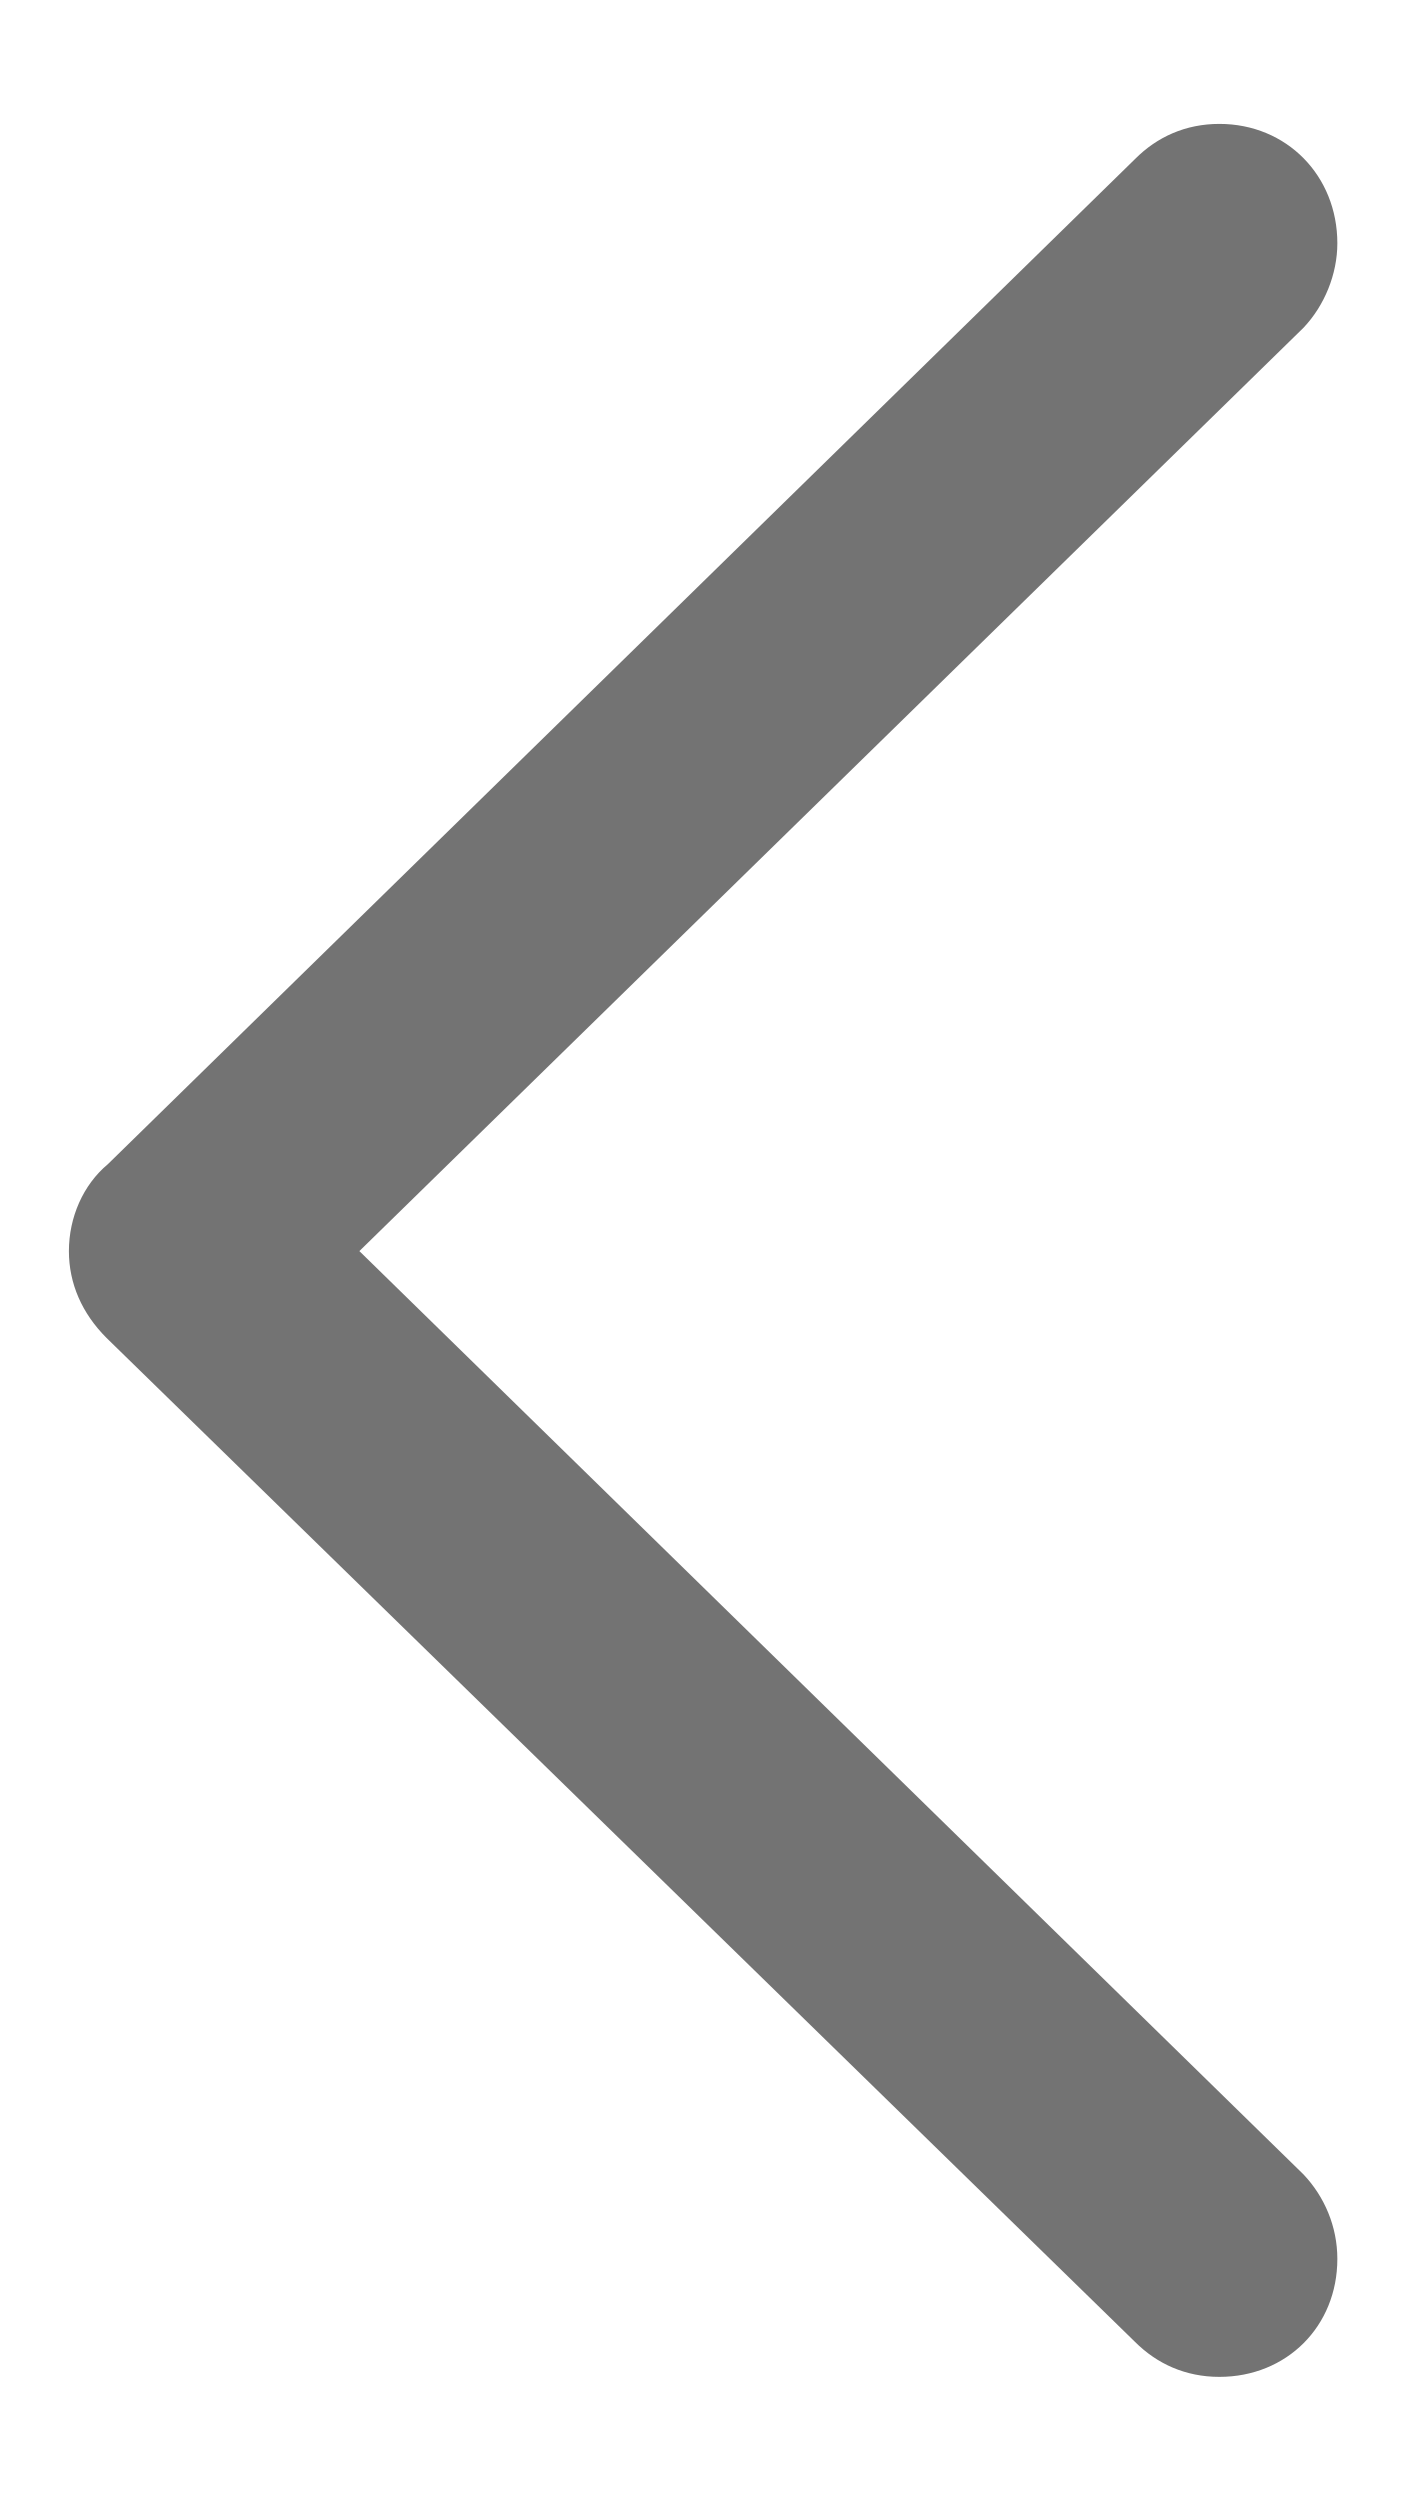
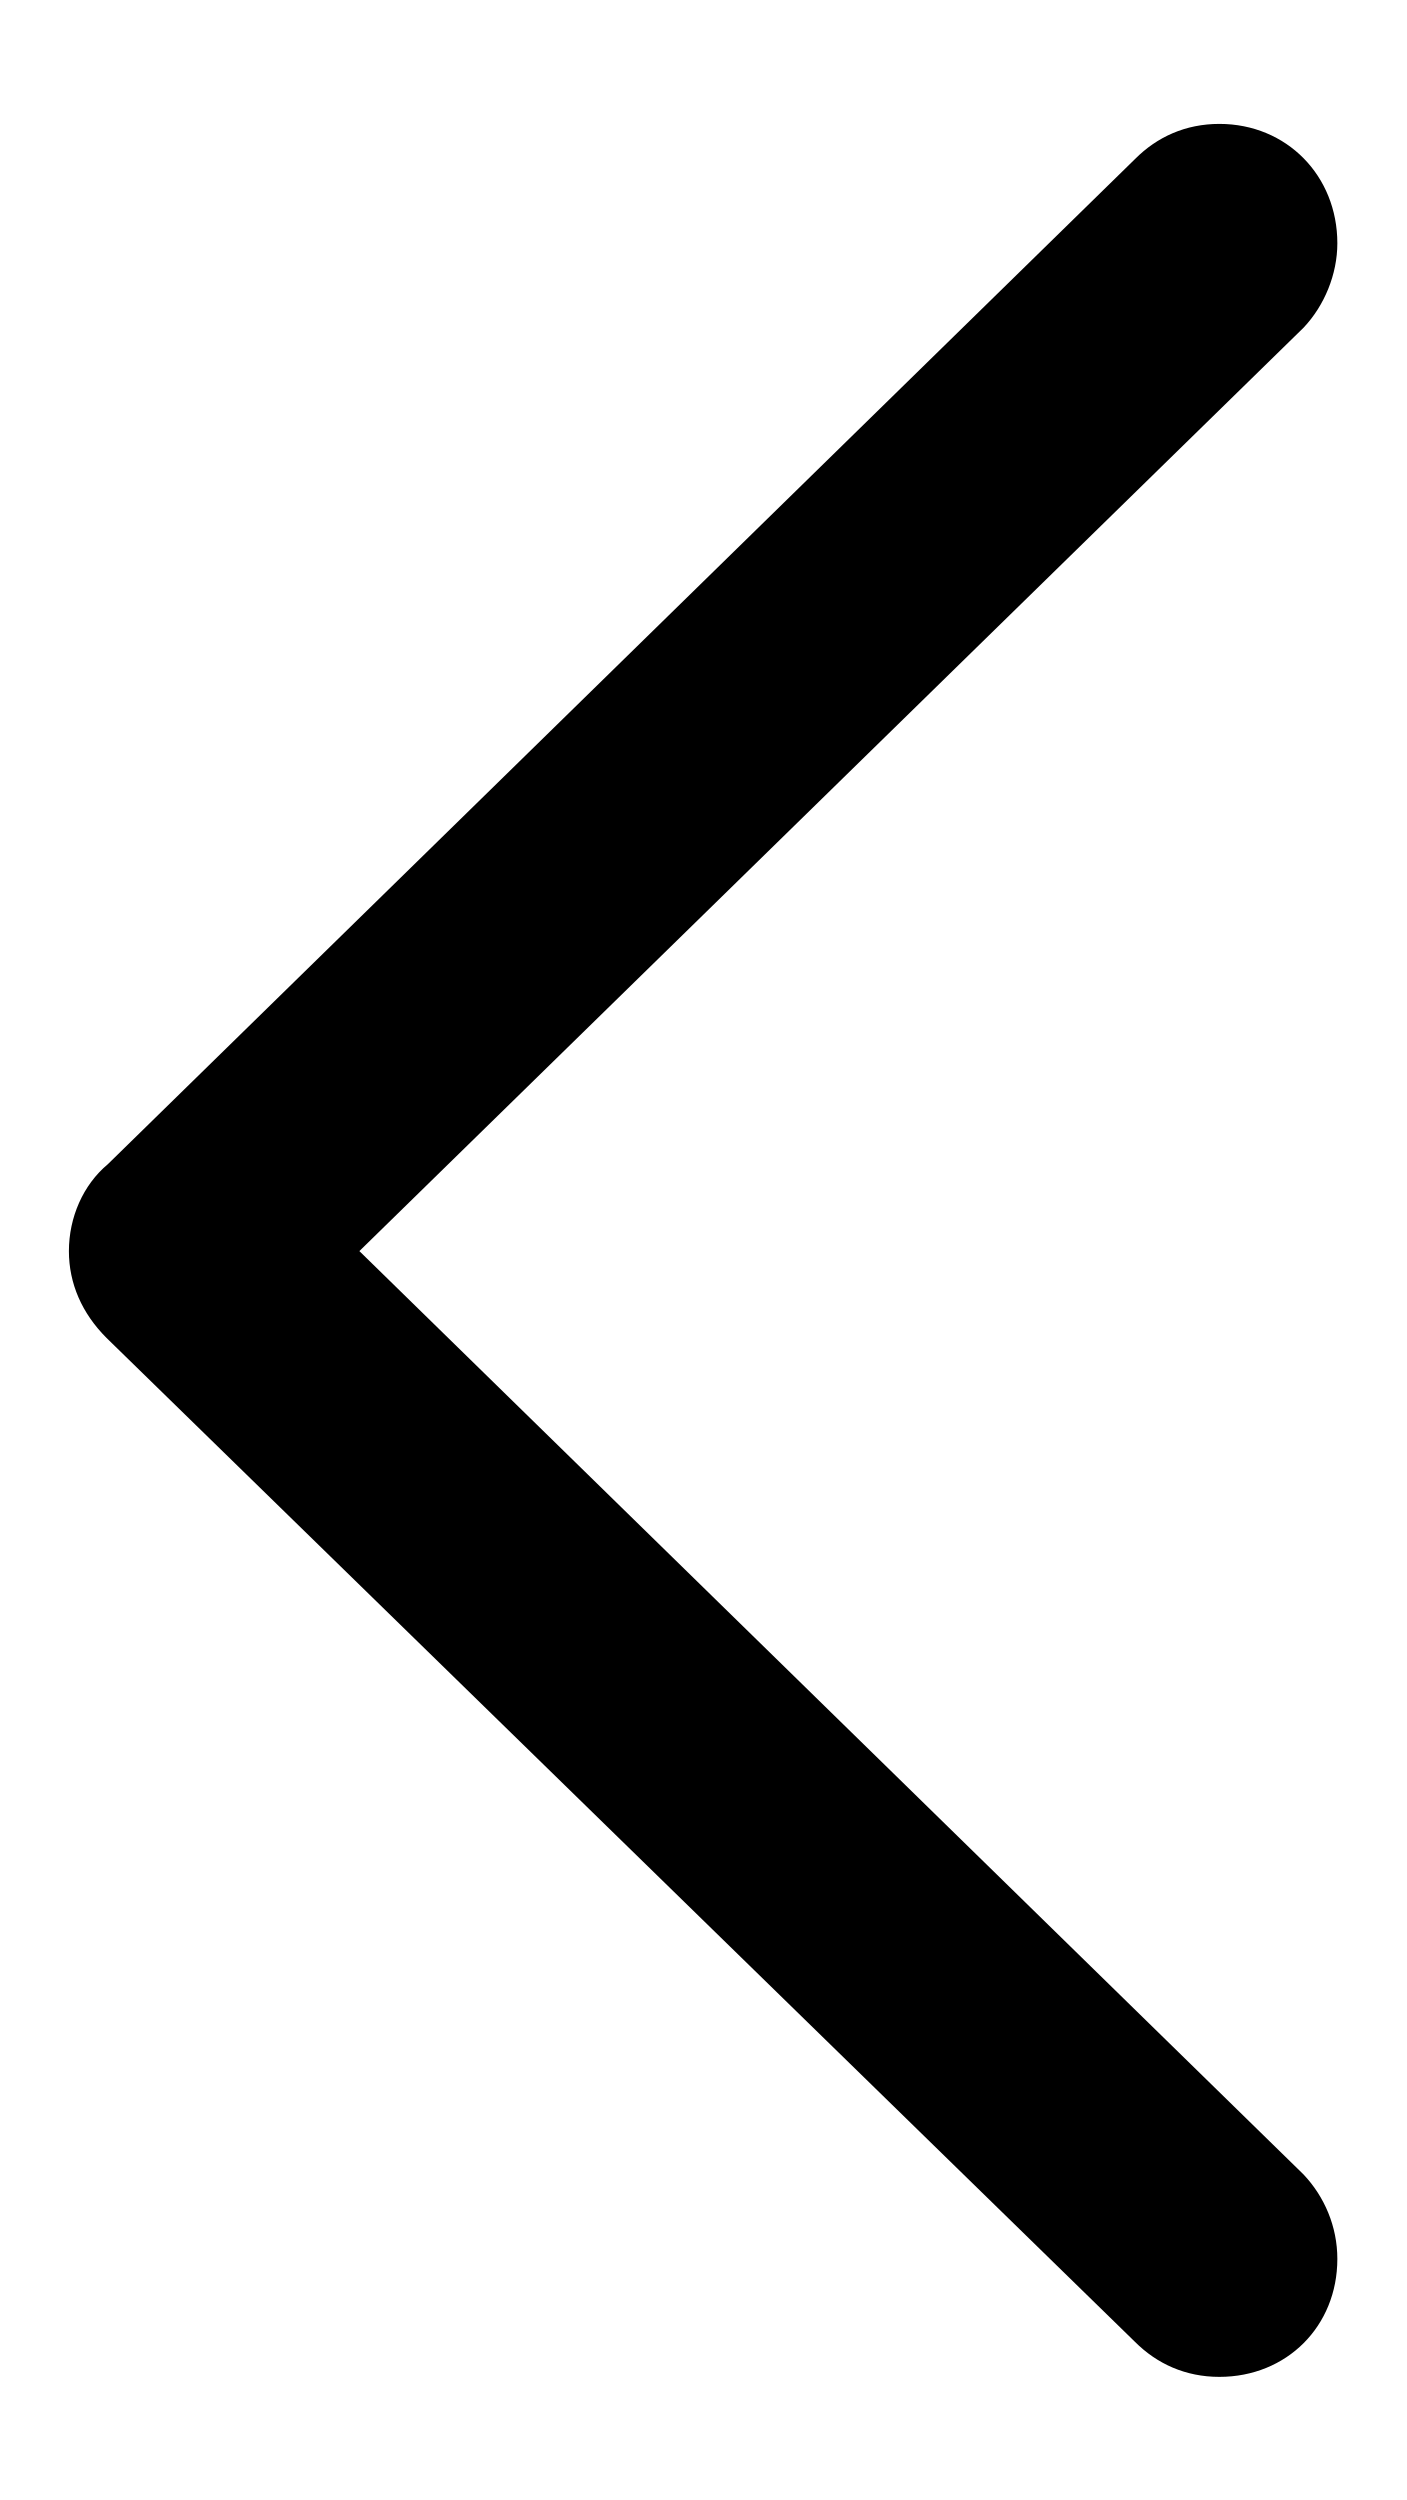
- <svg xmlns="http://www.w3.org/2000/svg" width="9" height="16" viewBox="0 0 9 16" fill="none">
-   <path d="M7.264 14.988L0.682 8.563C0.524 8.405 0.441 8.214 0.441 8.007C0.441 7.791 0.532 7.583 0.69 7.451L7.264 1.018C7.405 0.876 7.588 0.793 7.804 0.793C8.235 0.793 8.559 1.125 8.559 1.557C8.559 1.756 8.476 1.956 8.343 2.097L2.3 8.007L8.343 13.917C8.476 14.058 8.559 14.249 8.559 14.457C8.559 14.888 8.235 15.212 7.804 15.212C7.588 15.212 7.405 15.129 7.264 14.988Z" fill="#737373" />
+ <svg xmlns="http://www.w3.org/2000/svg" width="9" height="16" viewBox="0 0 9 16">
+   <path d="M7.264 14.988L0.682 8.563C0.524 8.405 0.441 8.214 0.441 8.007C0.441 7.791 0.532 7.583 0.69 7.451L7.264 1.018C7.405 0.876 7.588 0.793 7.804 0.793C8.235 0.793 8.559 1.125 8.559 1.557C8.559 1.756 8.476 1.956 8.343 2.097L2.3 8.007L8.343 13.917C8.476 14.058 8.559 14.249 8.559 14.457C8.559 14.888 8.235 15.212 7.804 15.212C7.588 15.212 7.405 15.129 7.264 14.988Z" />
</svg>
